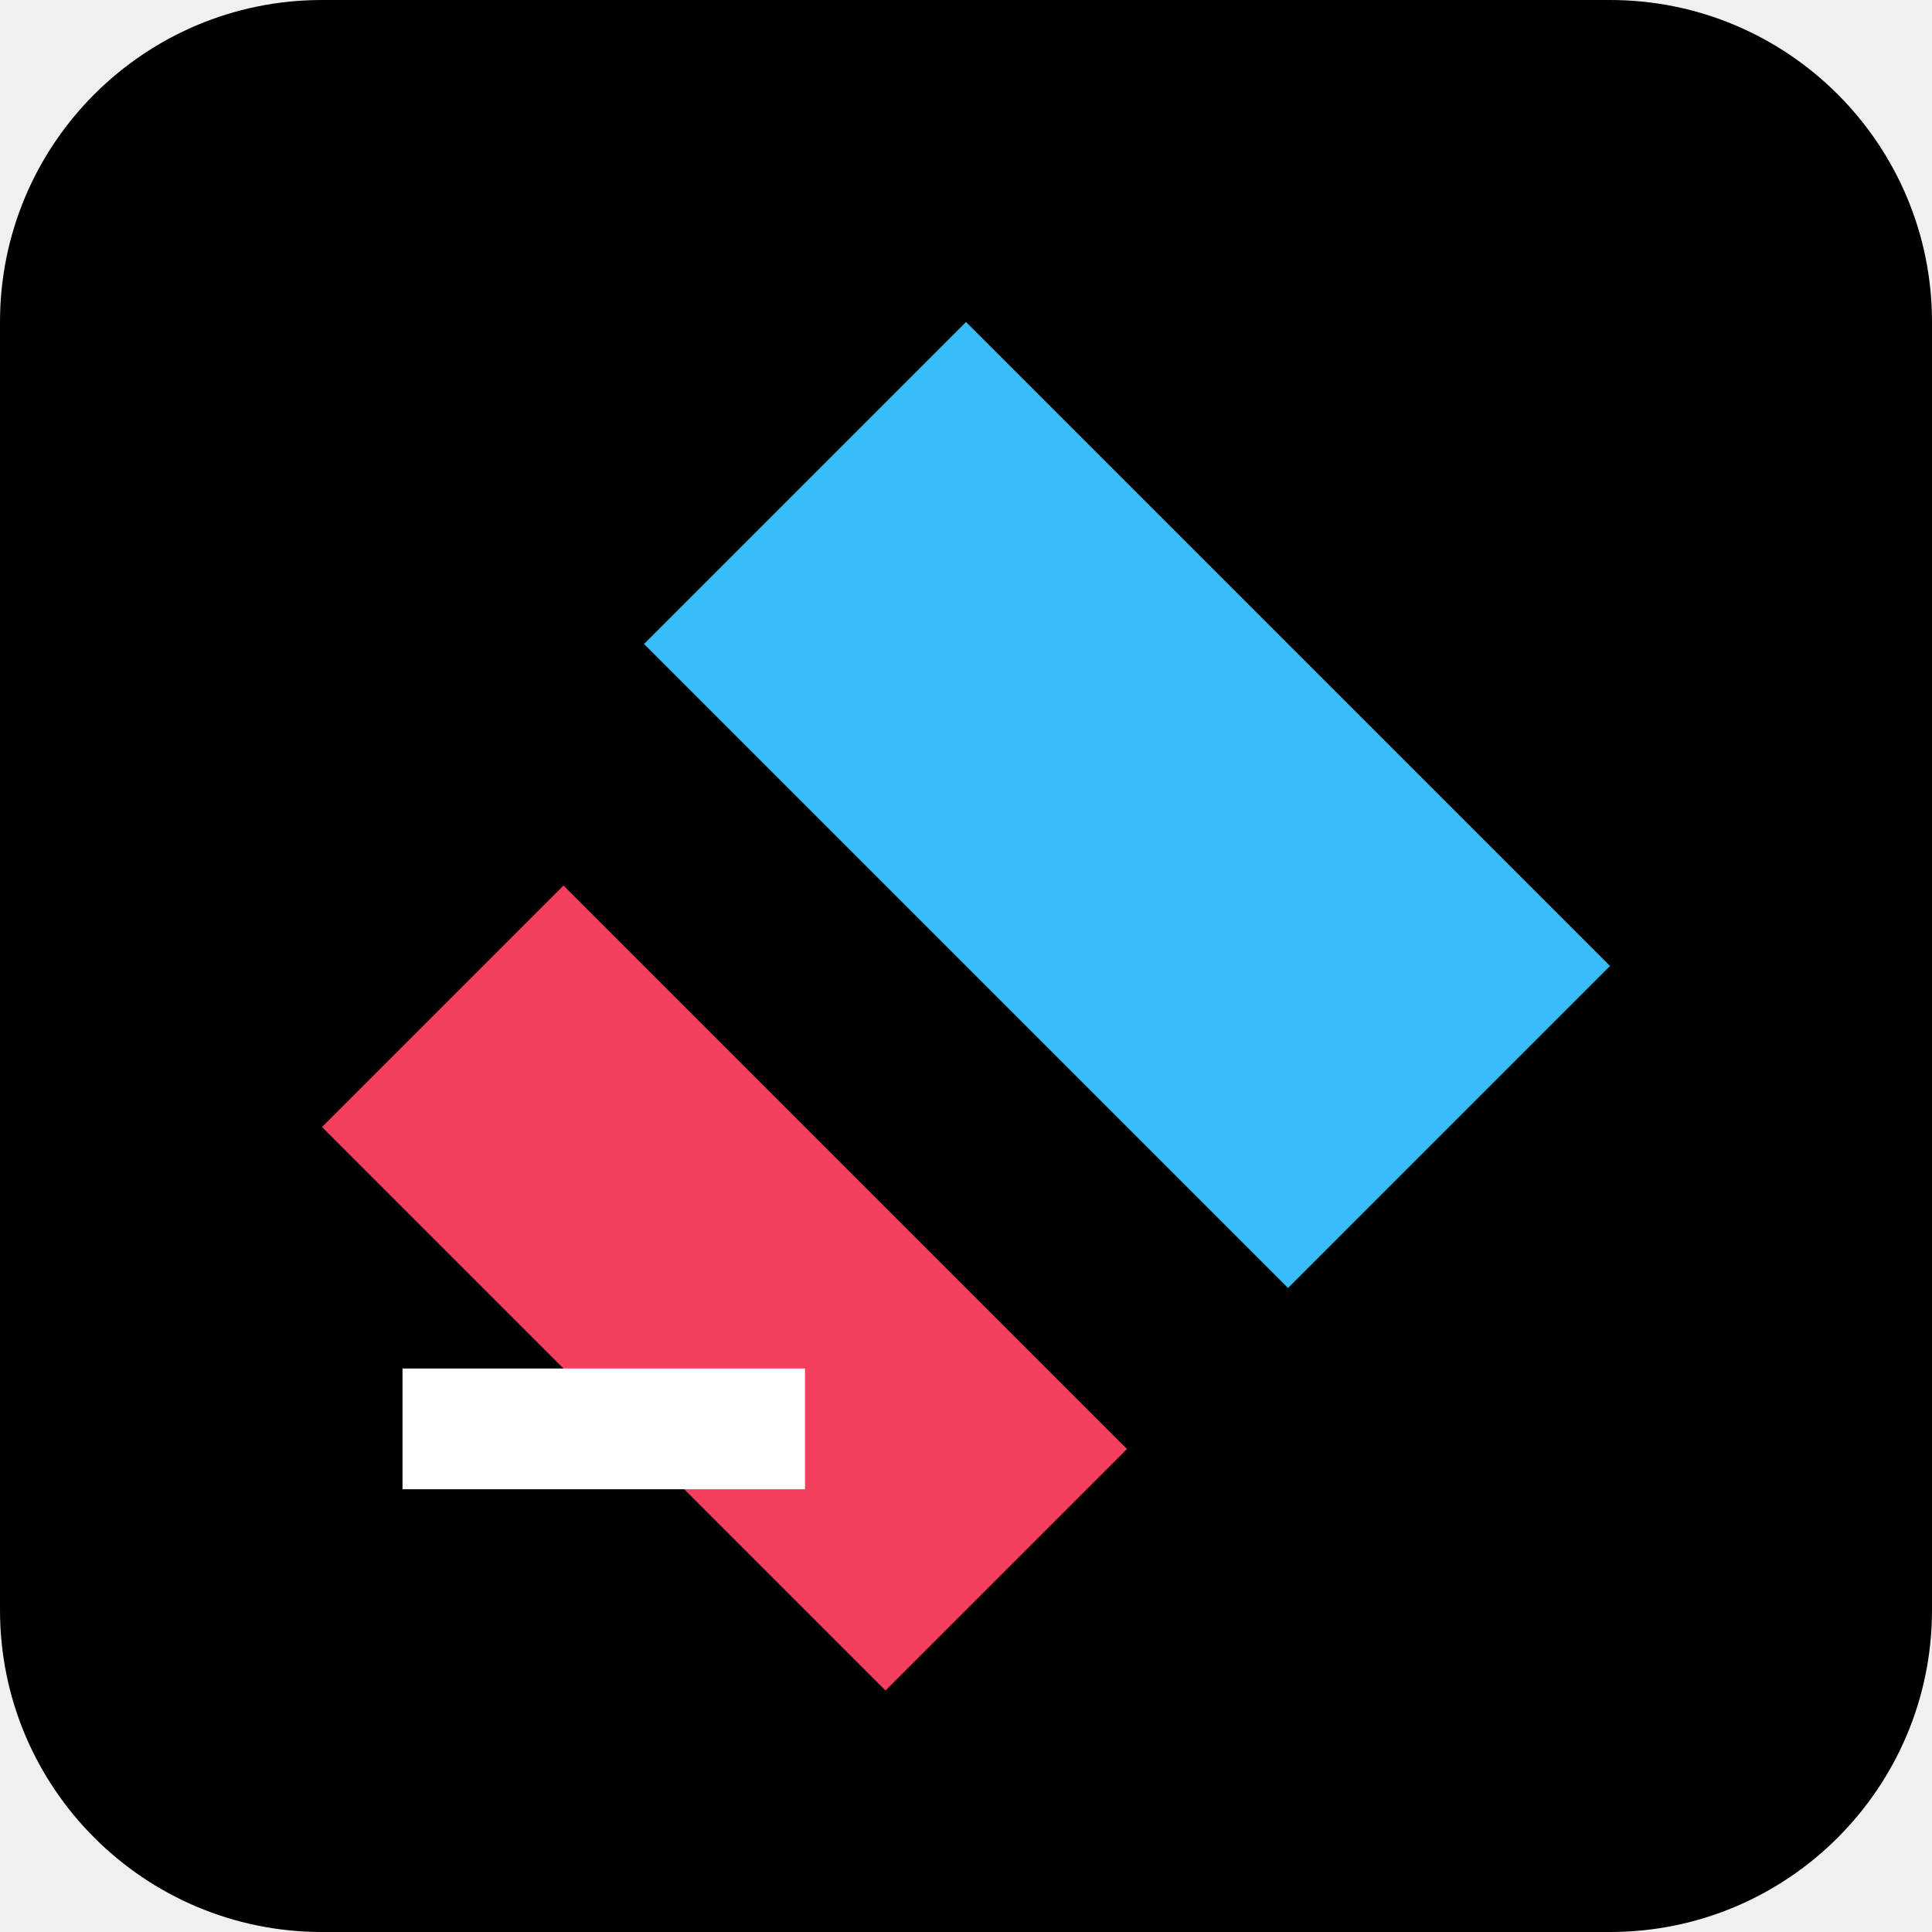
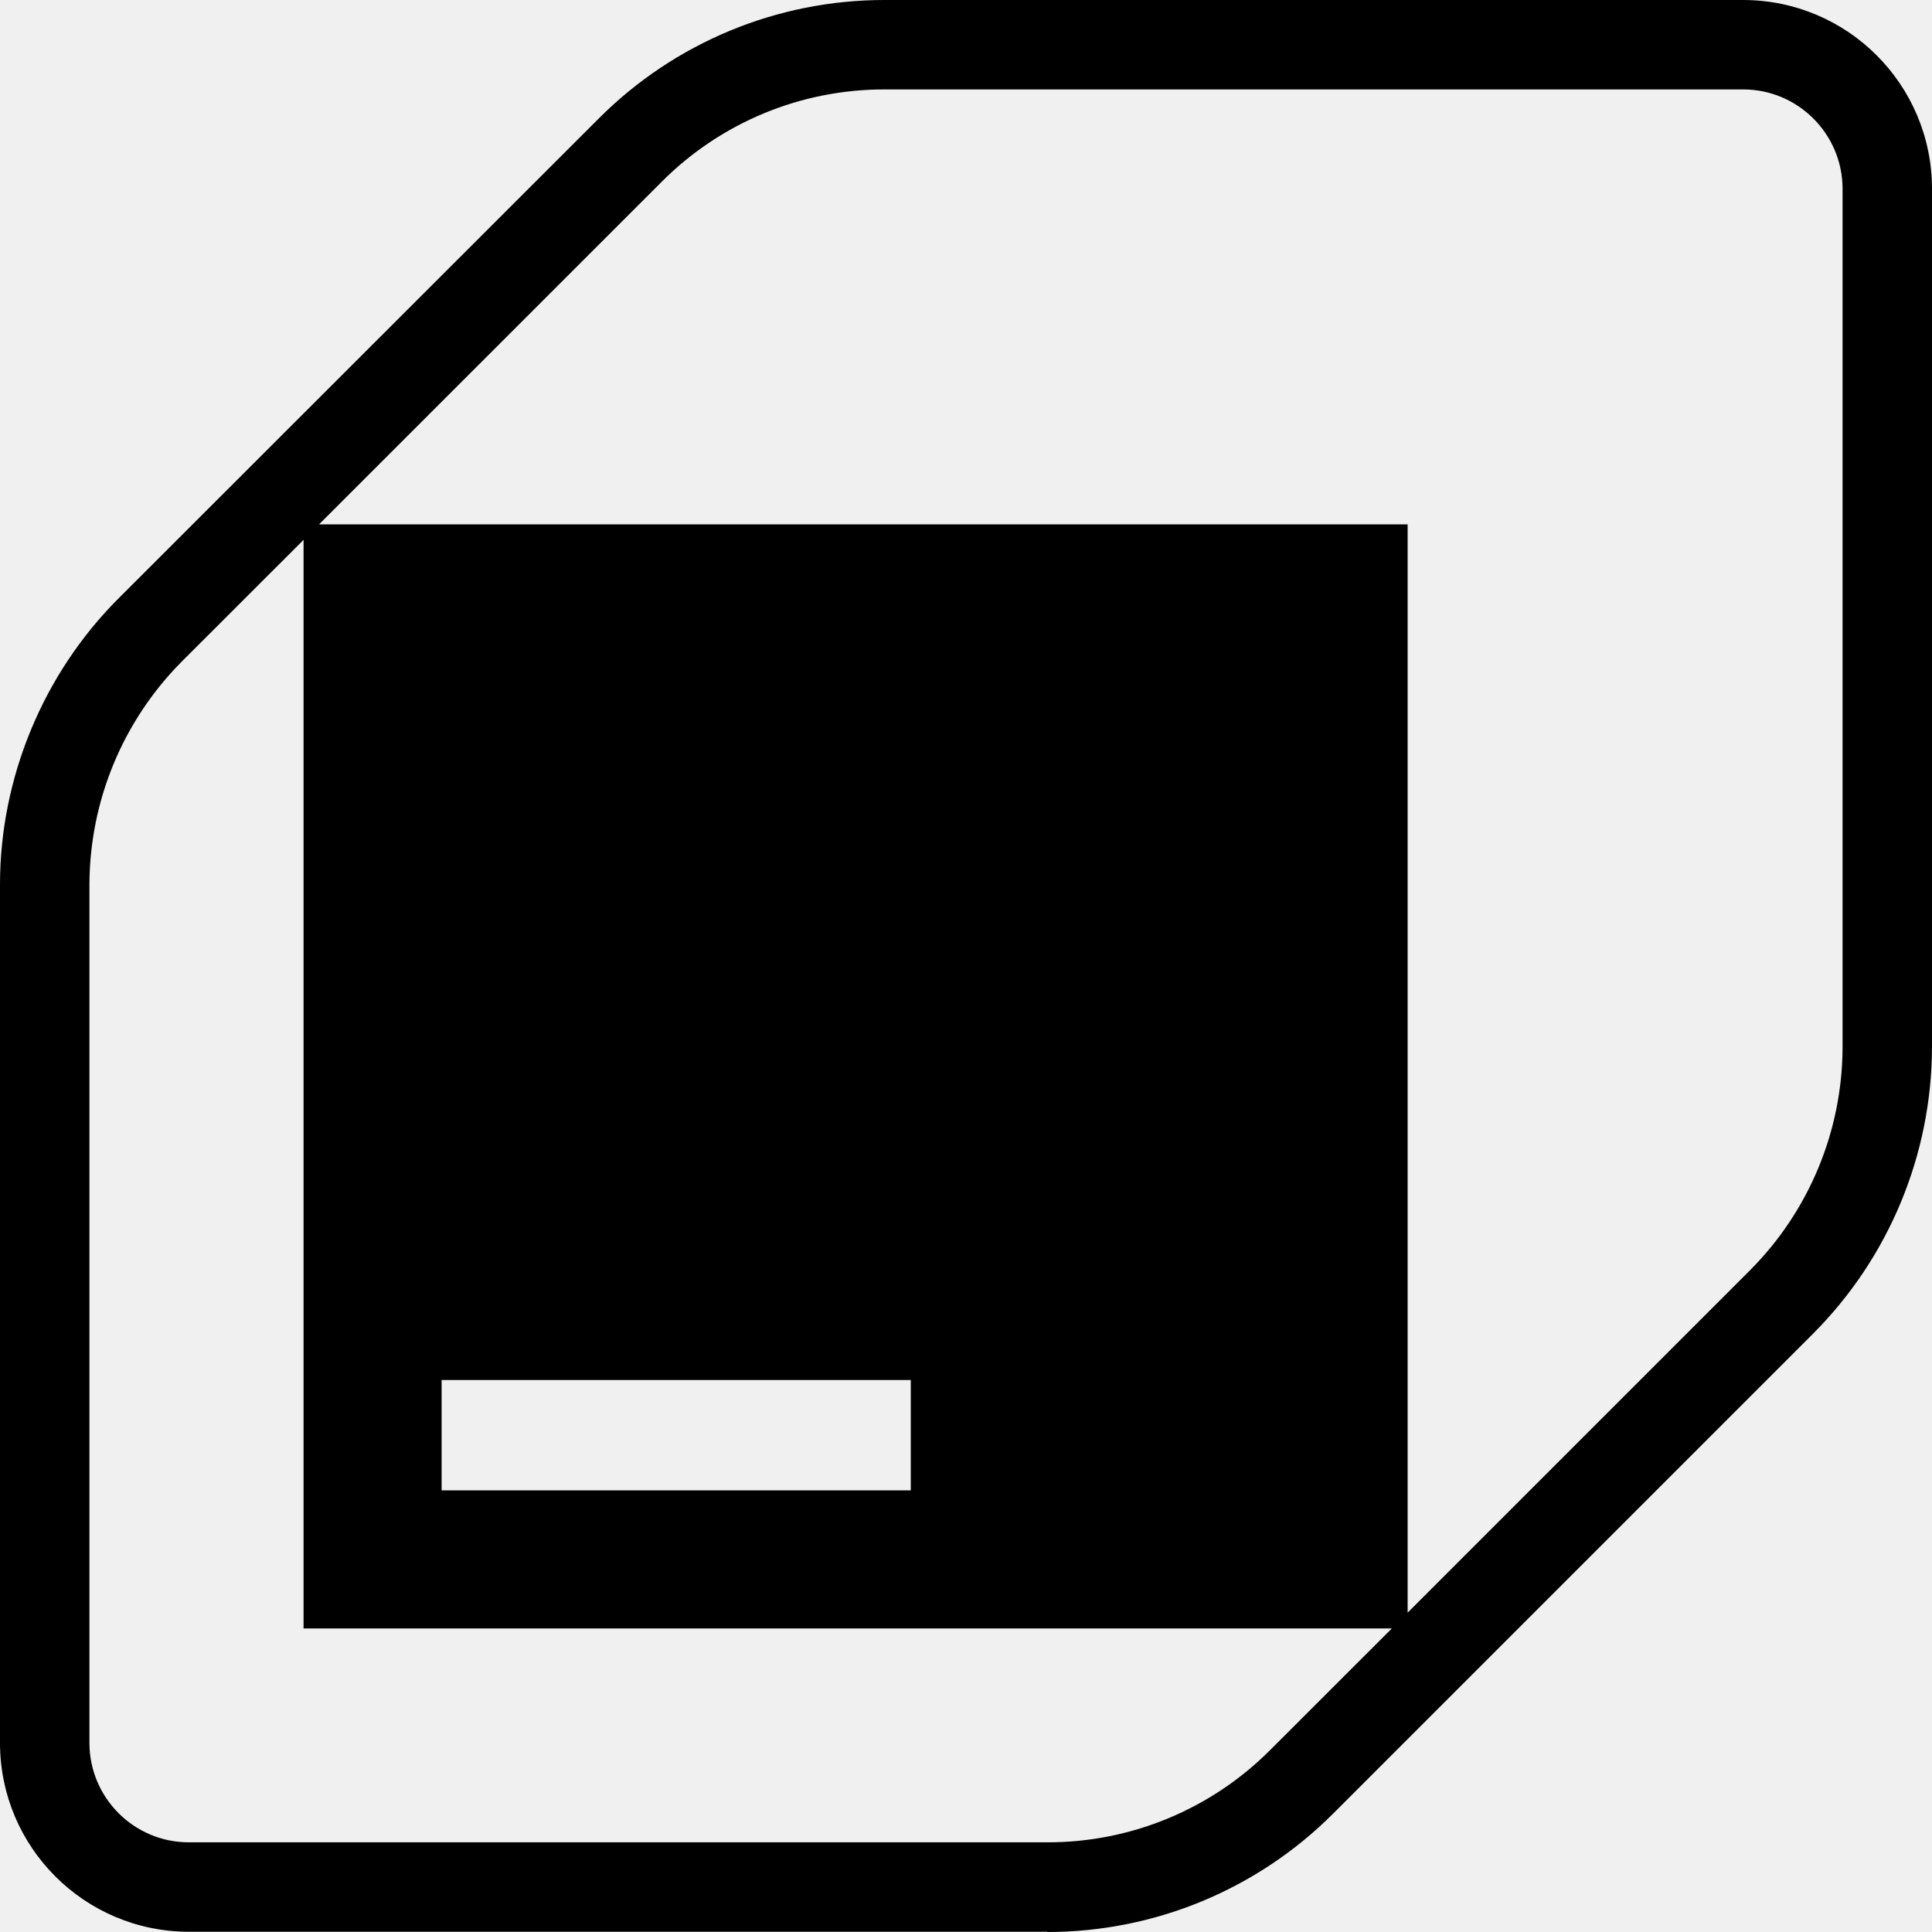
- <svg xmlns="http://www.w3.org/2000/svg" viewBox="0 0 24 24">
-   <rect width="24" height="24" rx="4" fill="#000000" />
-   <path fill="#F43F5E" d="M4 14l3-3 7 7-3 3z" />
-   <path fill="#38BDF8" d="M12 4l8 8-4 4-8-8z" />
-   <rect x="5" y="17" width="5" height="1.5" fill="#FFFFFF" />
+ <svg xmlns="http://www.w3.org/2000/svg" role="img" viewBox="0 0 24 24">
+   <path d="M2.345 23.997A2.347 2.347 0 0 1 0 21.652V10.988C0 9.665.535 8.37 1.473 7.433l5.965-5.961A5.01 5.01 0 0 1 10.989 0h10.666A2.347 2.347 0 0 1 24 2.345v10.664a5.056 5.056 0 0 1-1.473 3.554l-5.965 5.965A5.017 5.017 0 0 1 13.007 24v-.003H2.345Zm8.969-6.854H5.486v1.371h5.828v-1.371ZM3.963 6.514h13.523v13.519l4.257-4.257a3.936 3.936 0 0 0 1.146-2.767V2.345c0-.678-.552-1.234-1.234-1.234H10.989a3.897 3.897 0 0 0-2.767 1.145L3.963 6.514Zm-.192.192L2.256 8.22a3.944 3.944 0 0 0-1.145 2.768v10.664c0 .678.552 1.234 1.234 1.234h10.666a3.9 3.9 0 0 0 2.767-1.146l1.512-1.511H3.771V6.706Z" />
</svg>
